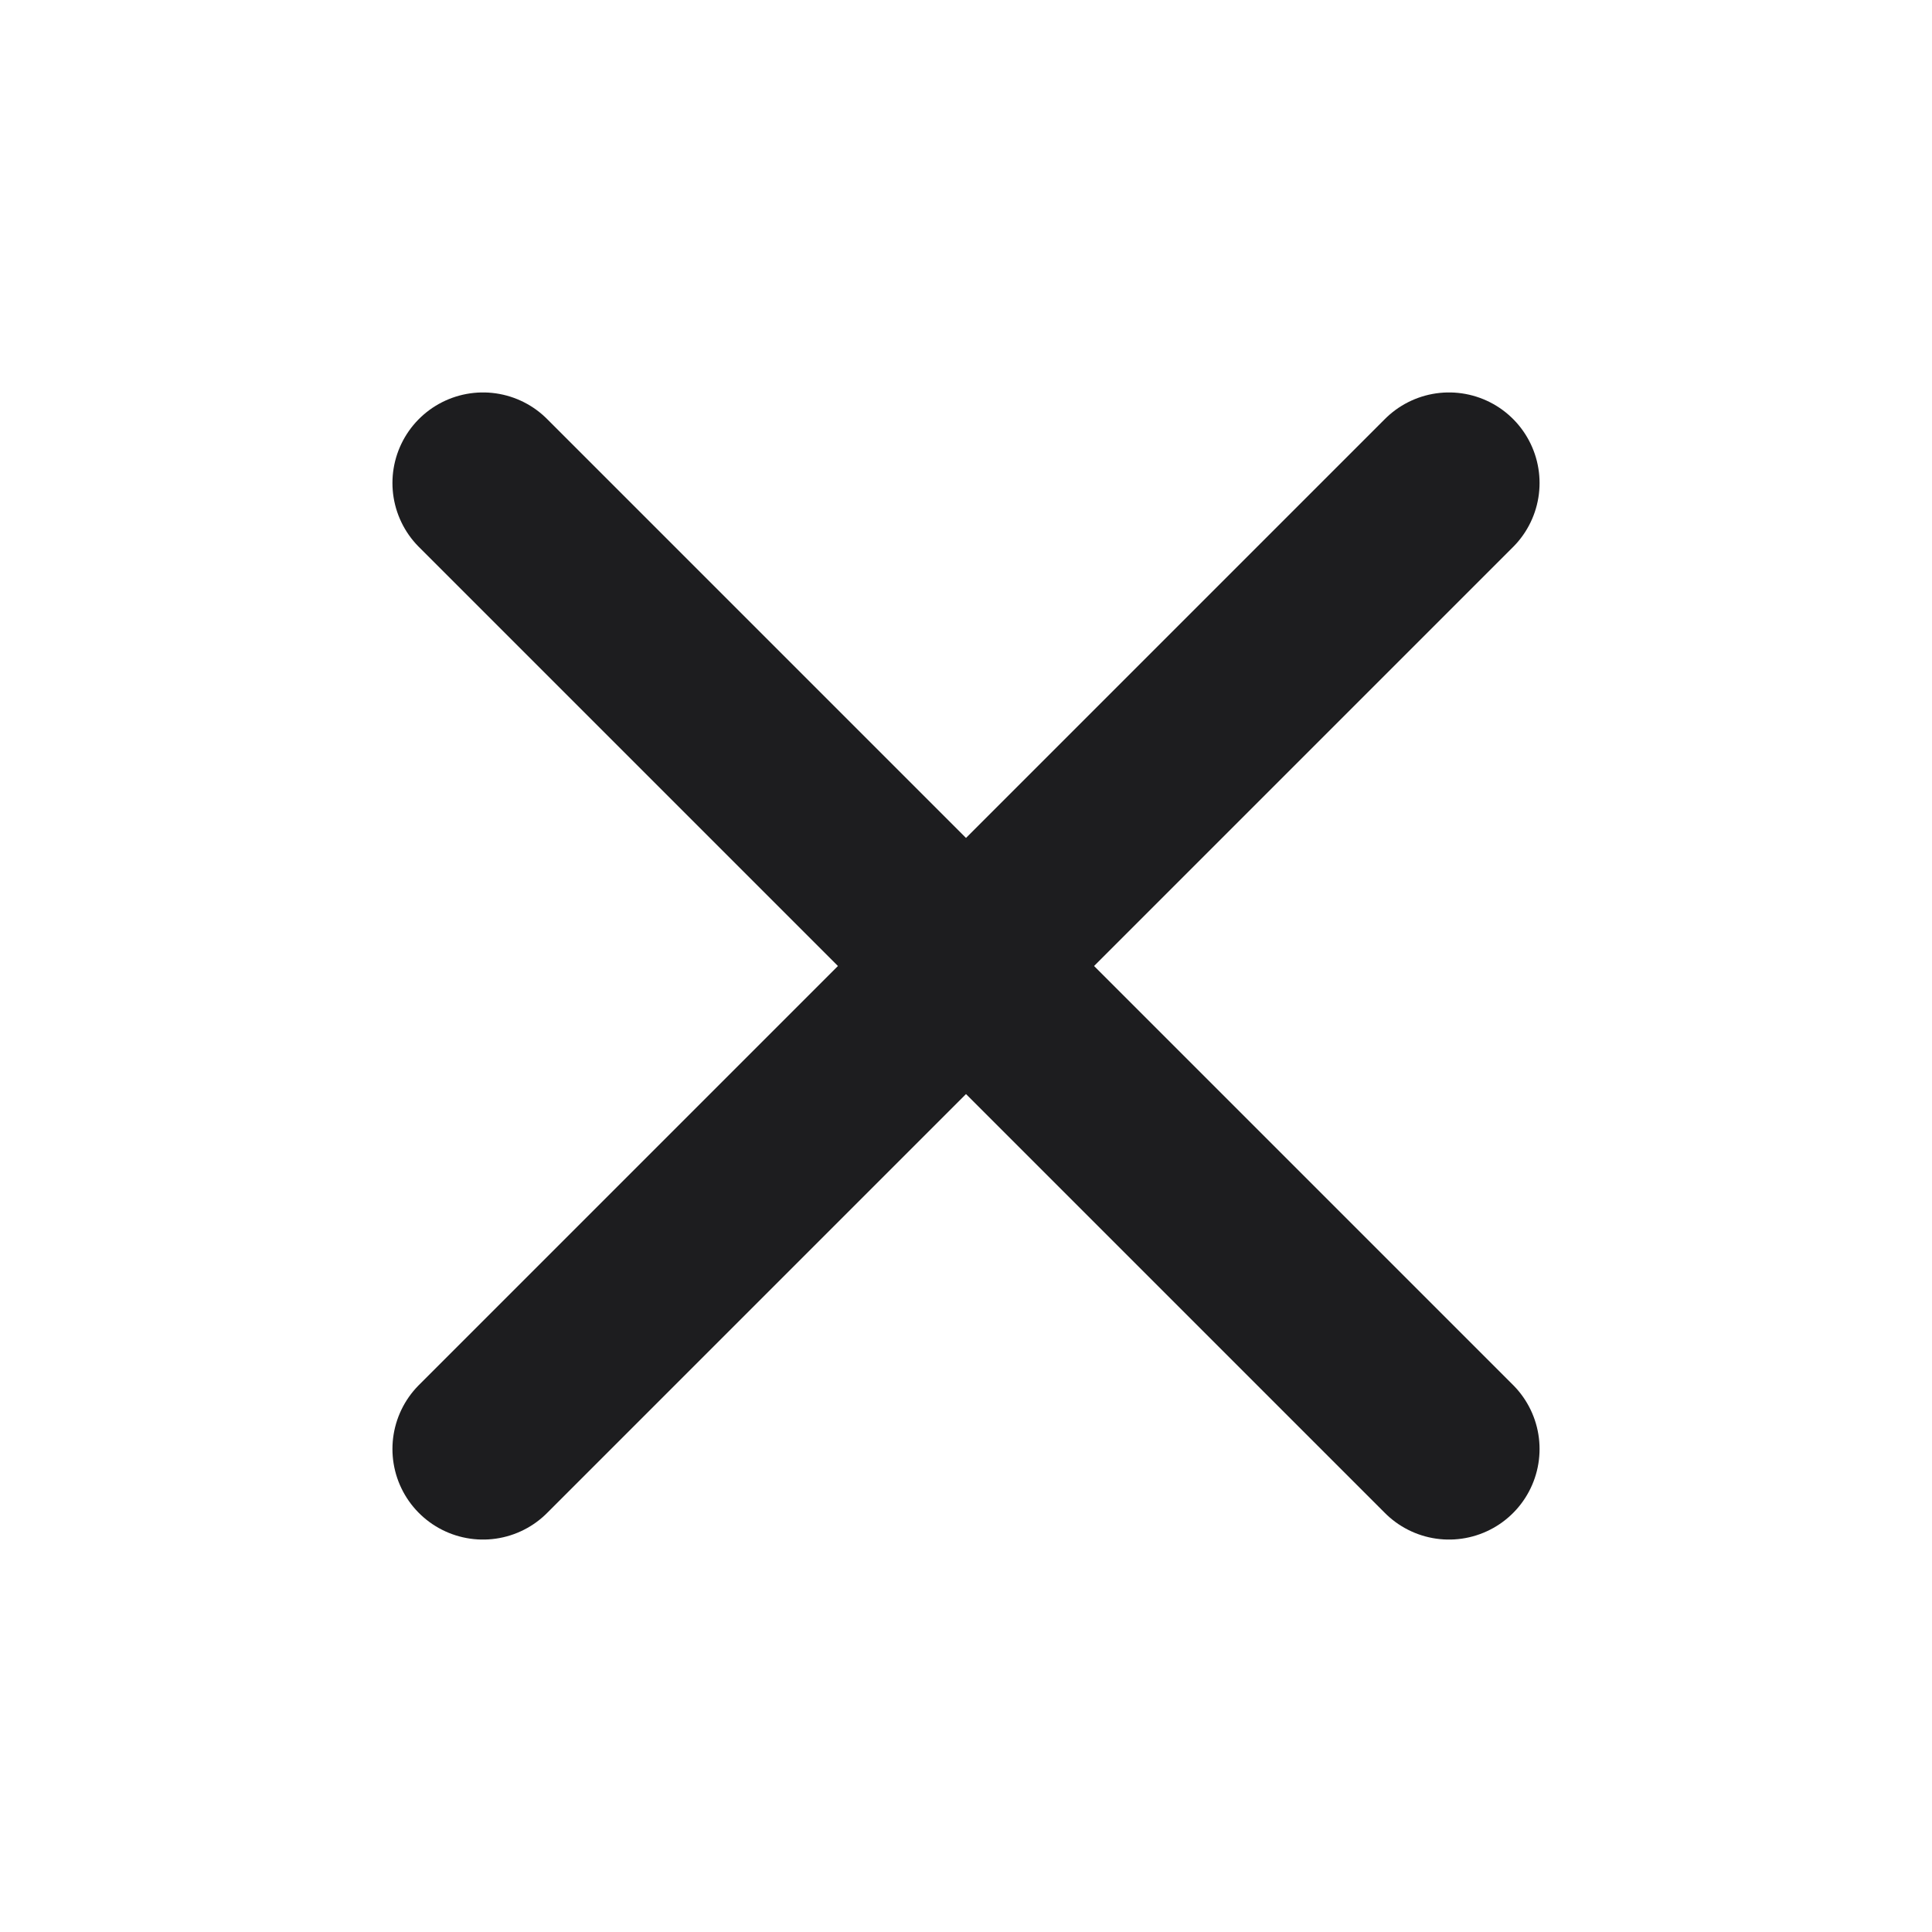
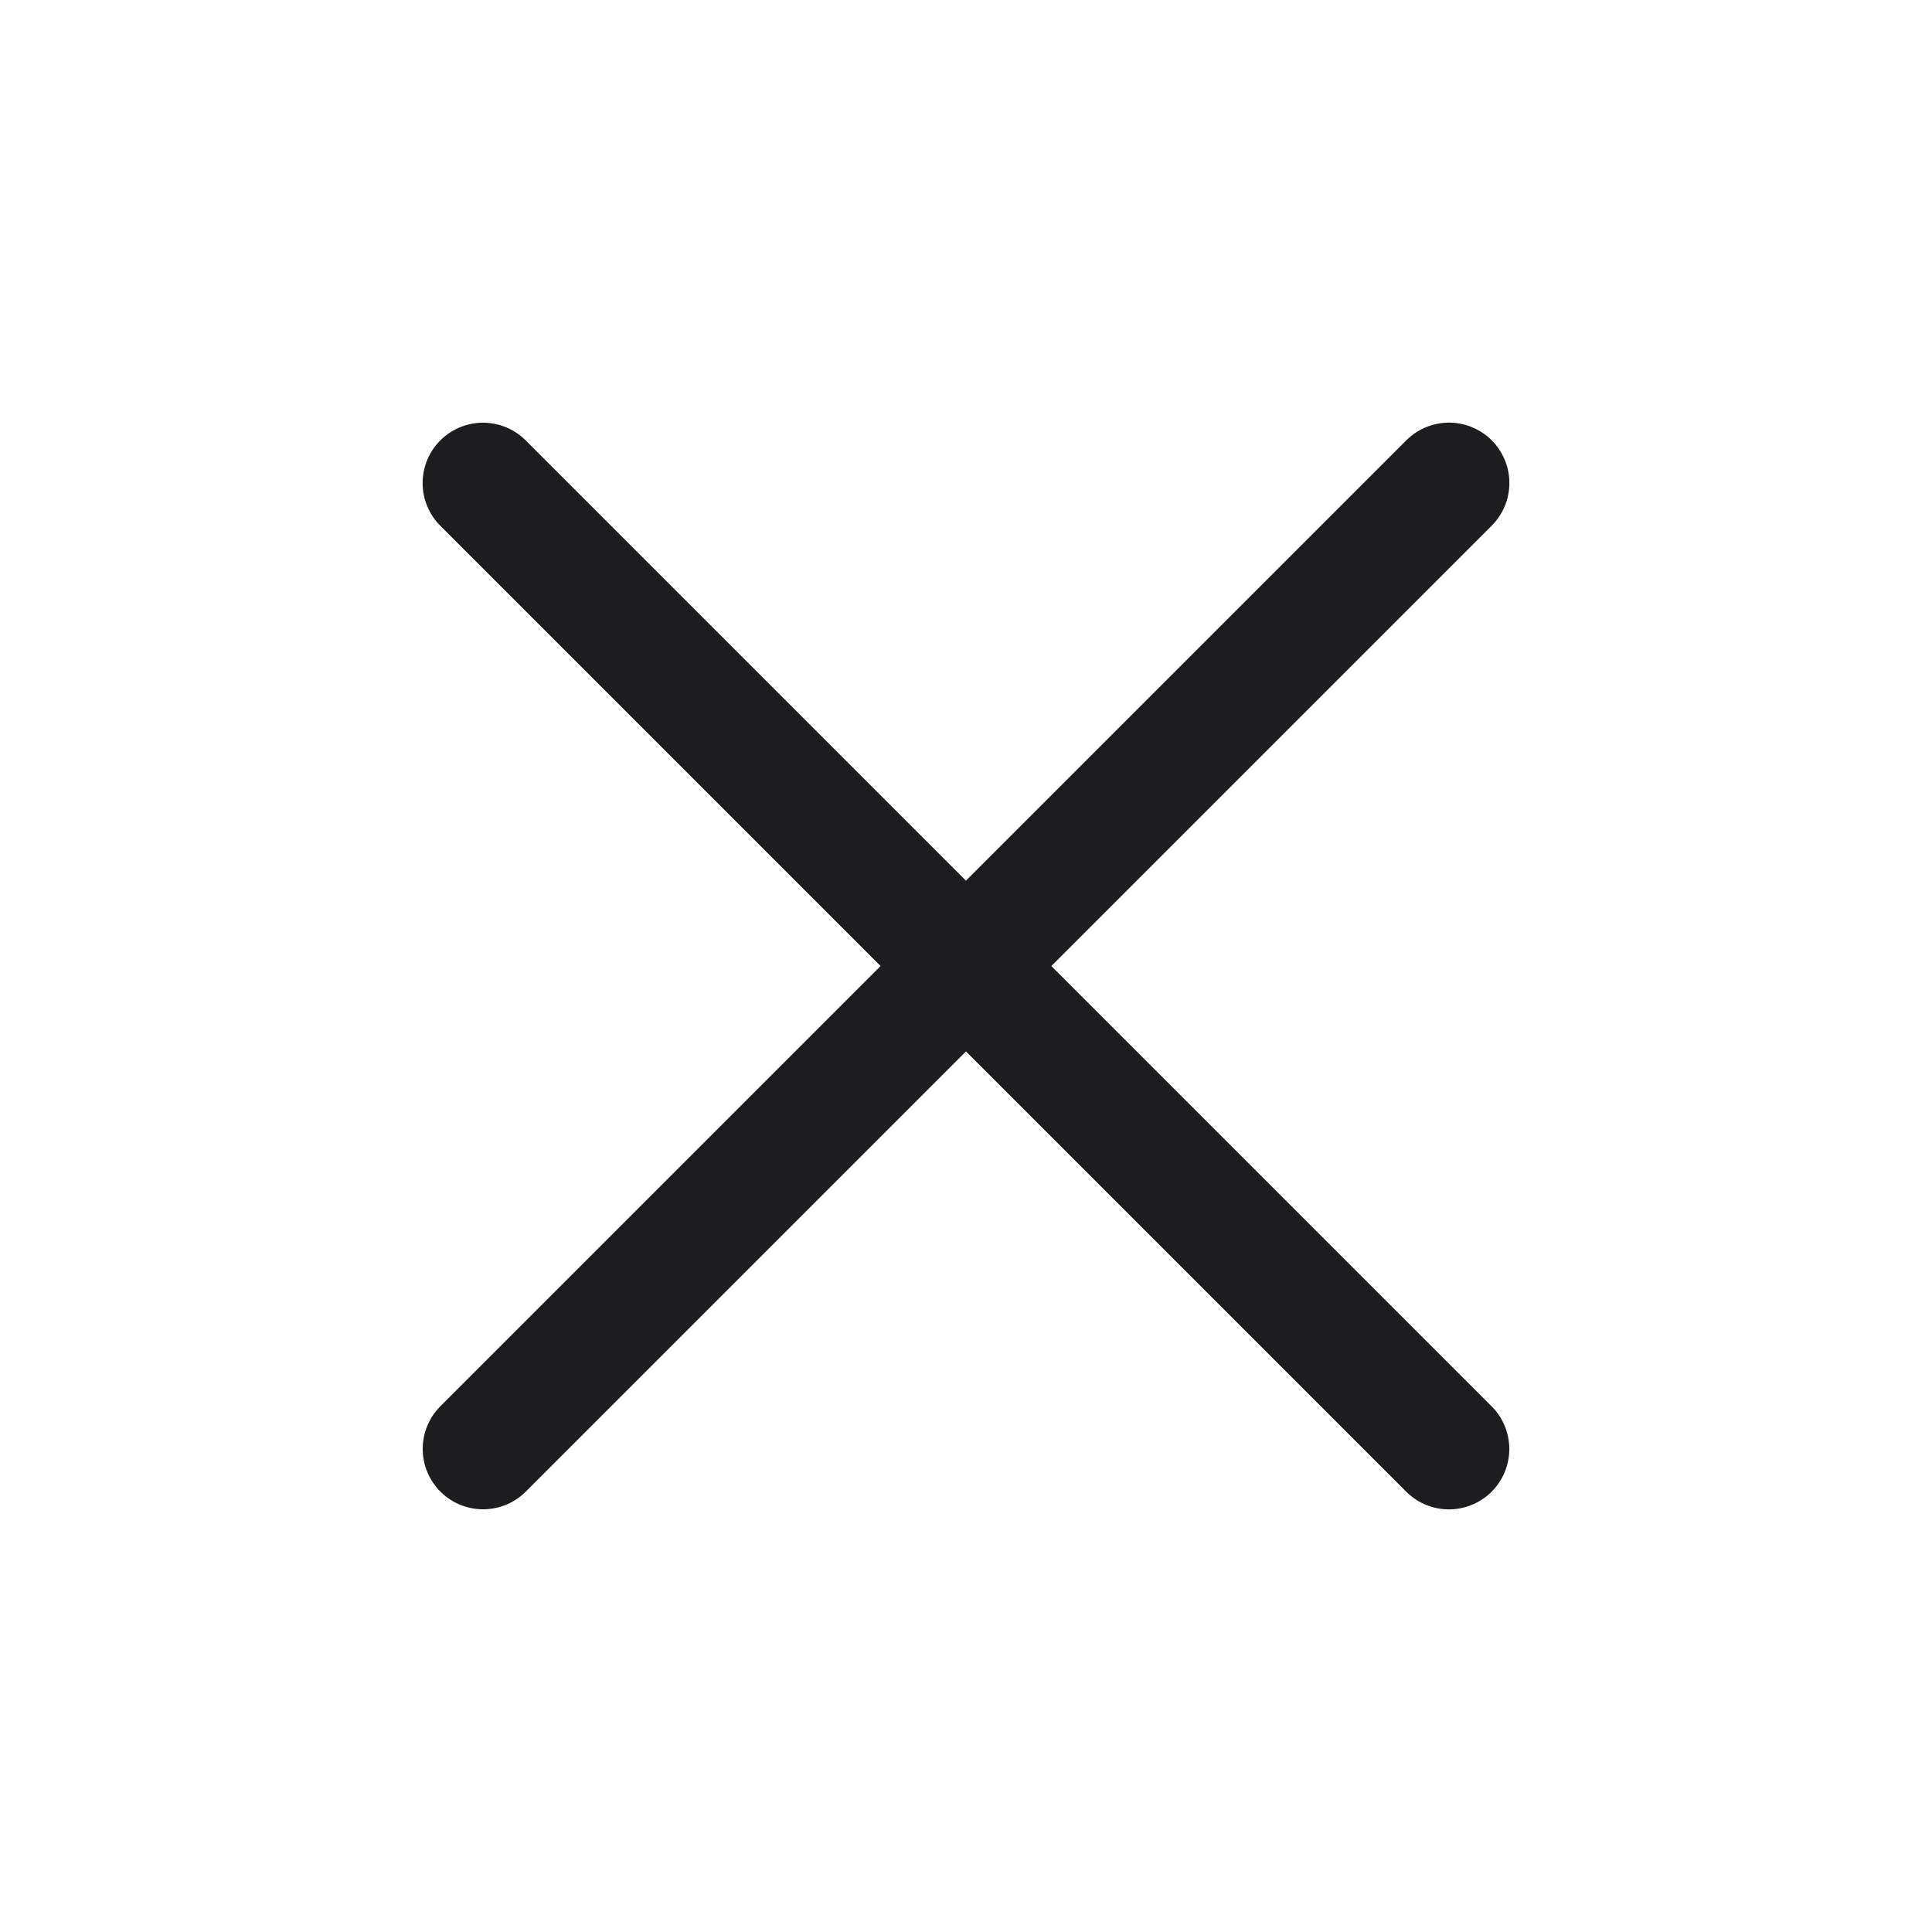
- <svg xmlns="http://www.w3.org/2000/svg" width="16" height="16" viewBox="0 0 16 16" fill="none" stroke="#1D1D1F" stroke-width="1.5" stroke-linecap="round" stroke-linejoin="round">
-   <path d="M4 4l8 8M12 4l-8 8" />
+ <svg xmlns="http://www.w3.org/2000/svg" width="16" height="16" viewBox="0 0 24 24" fill="none" stroke="#1D1D1F" stroke-width="1.5" stroke-linecap="round" stroke-linejoin="round">
+   <path d="M18 6L6.001 17.999M17.999 18L6 6.001" stroke-linecap="round" stroke-linejoin="round" />
</svg>
